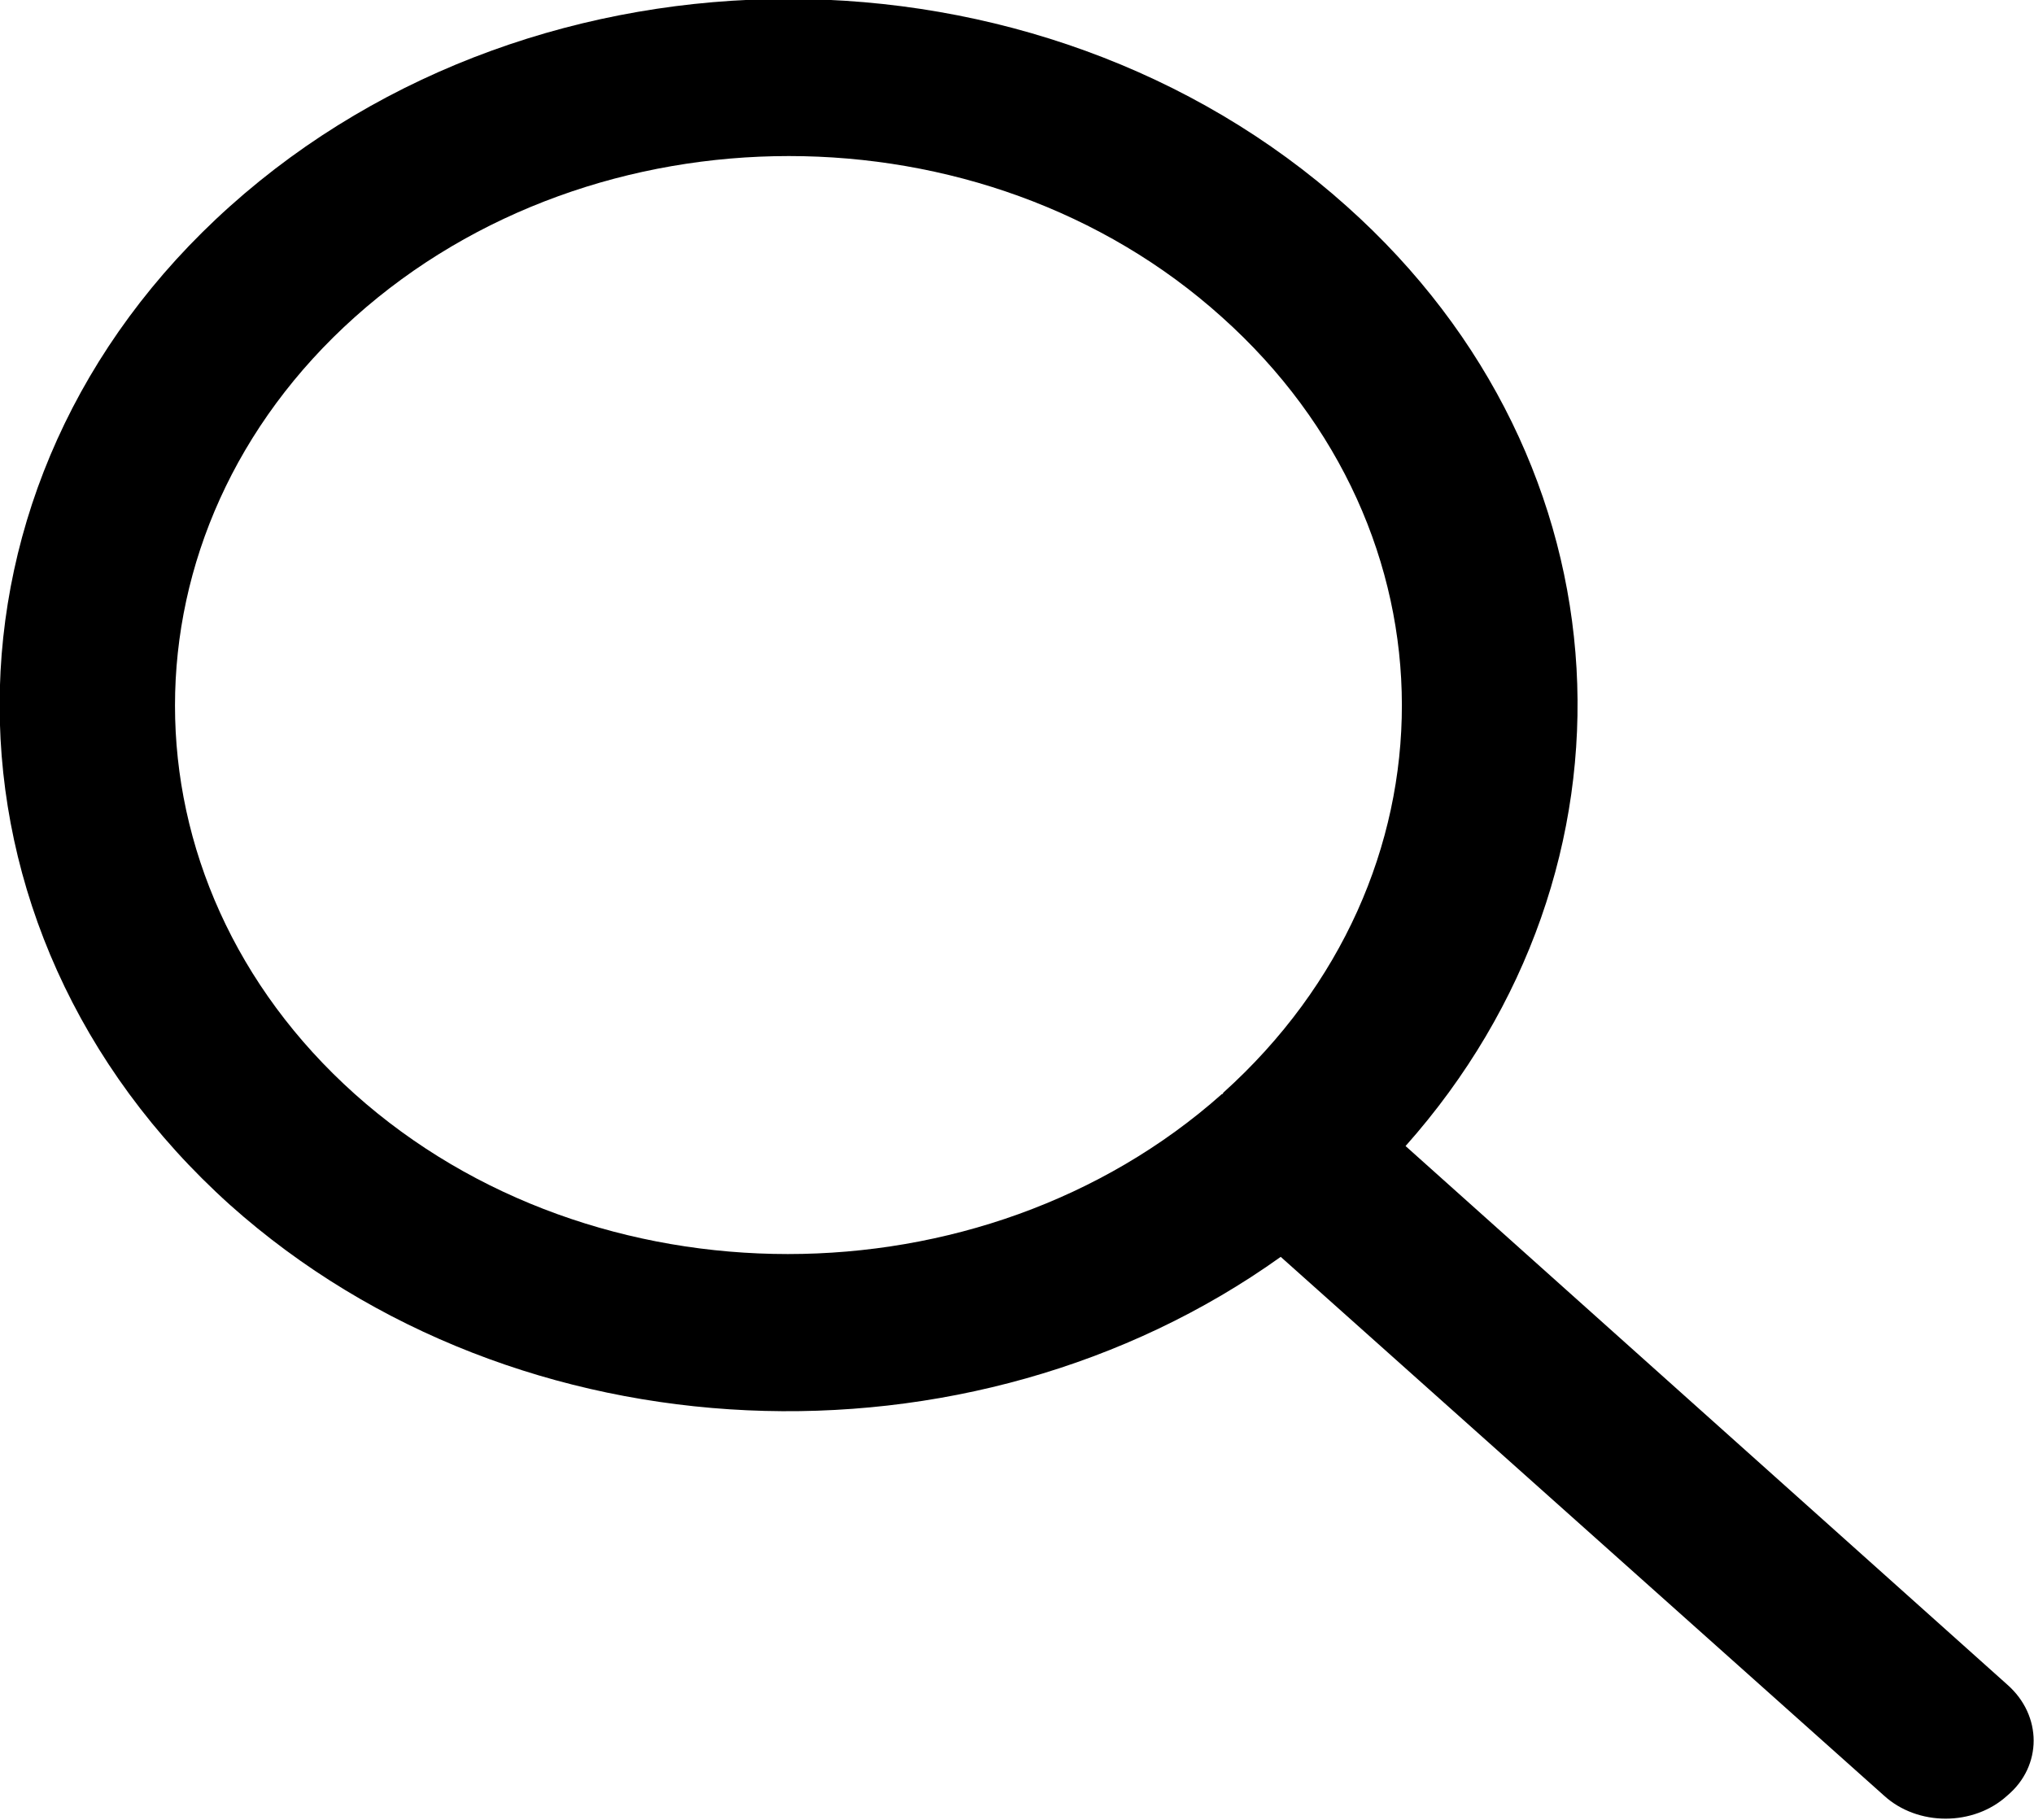
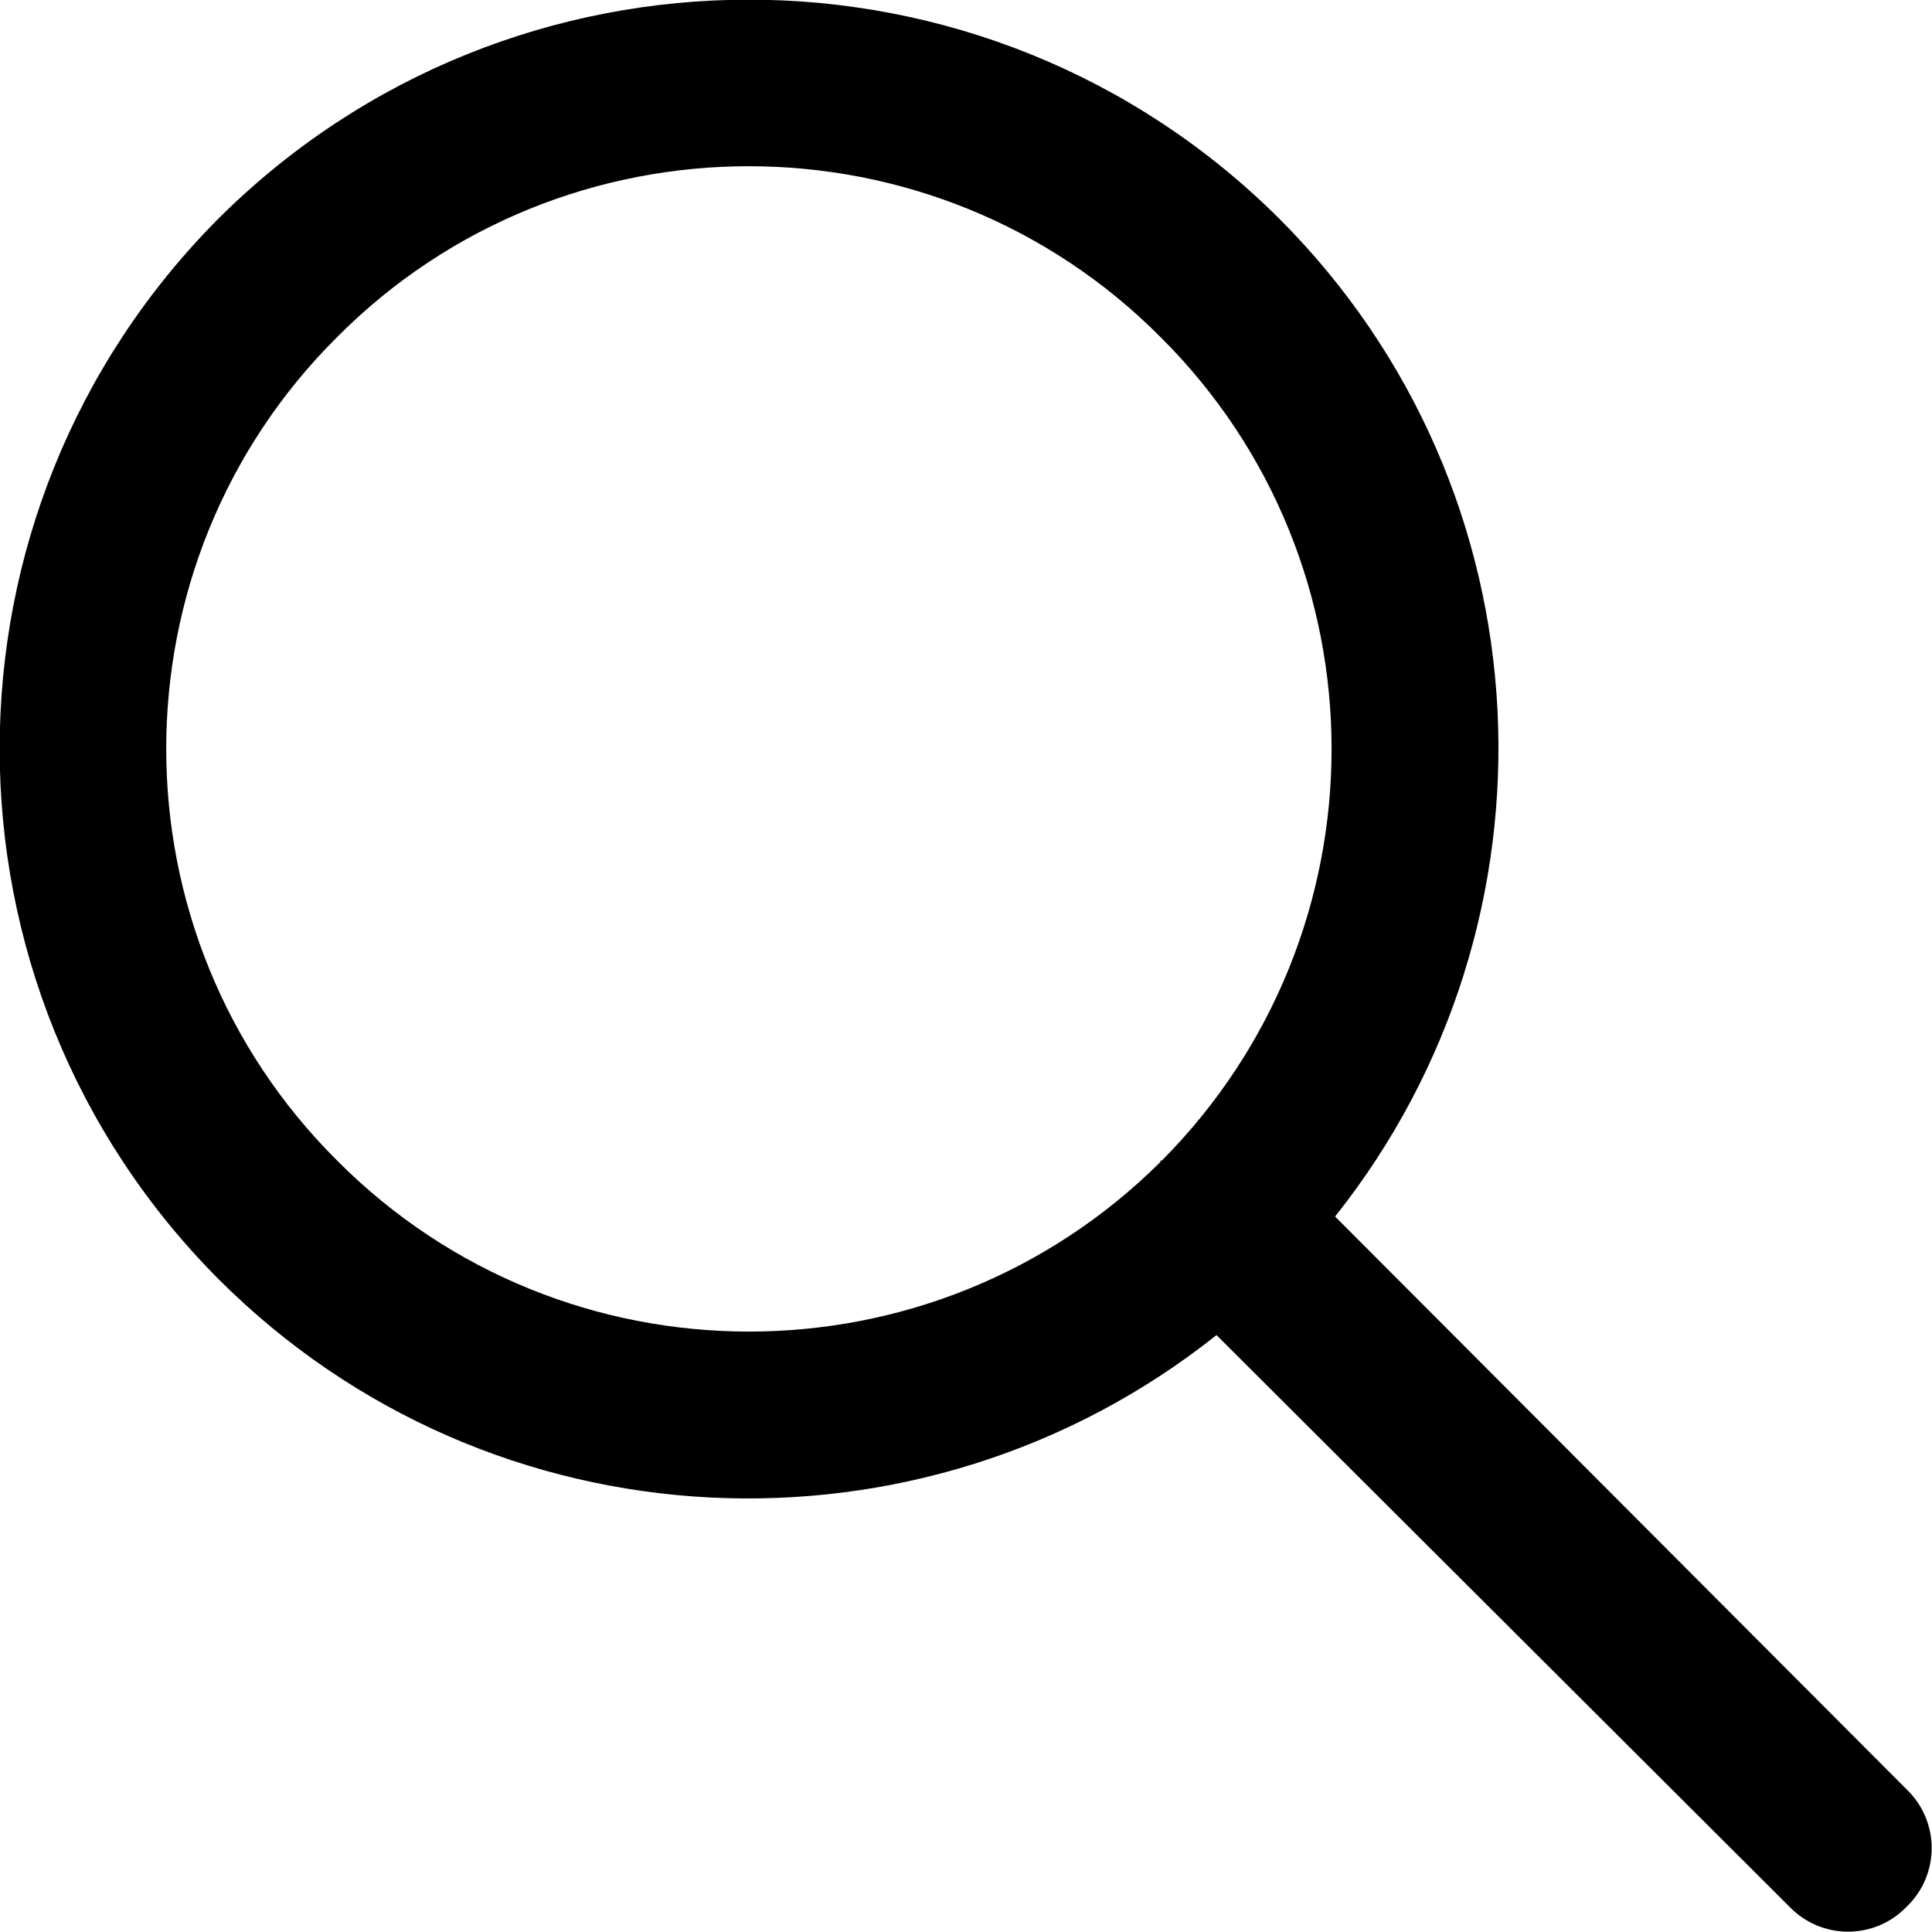
- <svg xmlns="http://www.w3.org/2000/svg" width="14.5" height="12.974" viewBox="0 0 14.5 12.974" fill="none">
+ <svg xmlns="http://www.w3.org/2000/svg" width="14.5" height="14.5" viewBox="0 0 14.5 14.5" fill="none">
  <defs />
-   <path id="Icon" d="M9.13 8.96C6.92 10.54 3.69 10.42 1.64 8.59C-0.55 6.62 -0.55 3.43 1.64 1.47C3.84 -0.5 7.4 -0.5 9.6 1.47C11.65 3.3 11.78 6.19 10.02 8.17L14.31 12.01C14.56 12.23 14.56 12.59 14.31 12.8C14.07 13.02 13.67 13.02 13.43 12.8L9.13 8.96ZM2.53 7.8C0.82 6.27 0.82 3.79 2.53 2.26C4.24 0.73 7.01 0.73 8.71 2.26C10.42 3.79 10.42 6.26 8.72 7.79C8.72 7.79 8.72 7.8 8.71 7.8C8.71 7.8 8.71 7.8 8.71 7.8C7 9.32 4.23 9.32 2.53 7.8Z" fill="#000000" fill-opacity="1" fill-rule="evenodd" />
+   <path id="Icon" d="M9.13 10.02C6.92 11.78 3.69 11.65 1.64 9.6C-0.55 7.4 -0.55 3.84 1.64 1.64C3.84 -0.55 7.4 -0.55 9.6 1.64C11.65 3.69 11.78 6.92 10.02 9.13L14.31 13.43C14.56 13.67 14.56 14.07 14.31 14.31C14.07 14.56 13.67 14.56 13.43 14.31L9.13 10.02ZM2.53 8.71C0.82 7.01 0.82 4.23 2.53 2.53C4.23 0.82 7.01 0.82 8.71 2.53C10.42 4.23 10.42 7 8.72 8.71C8.72 8.71 8.72 8.71 8.71 8.71C8.71 8.71 8.71 8.72 8.71 8.72C7 10.42 4.23 10.42 2.53 8.71Z" fill="#000000" fill-opacity="1" fill-rule="evenodd" />
</svg>
